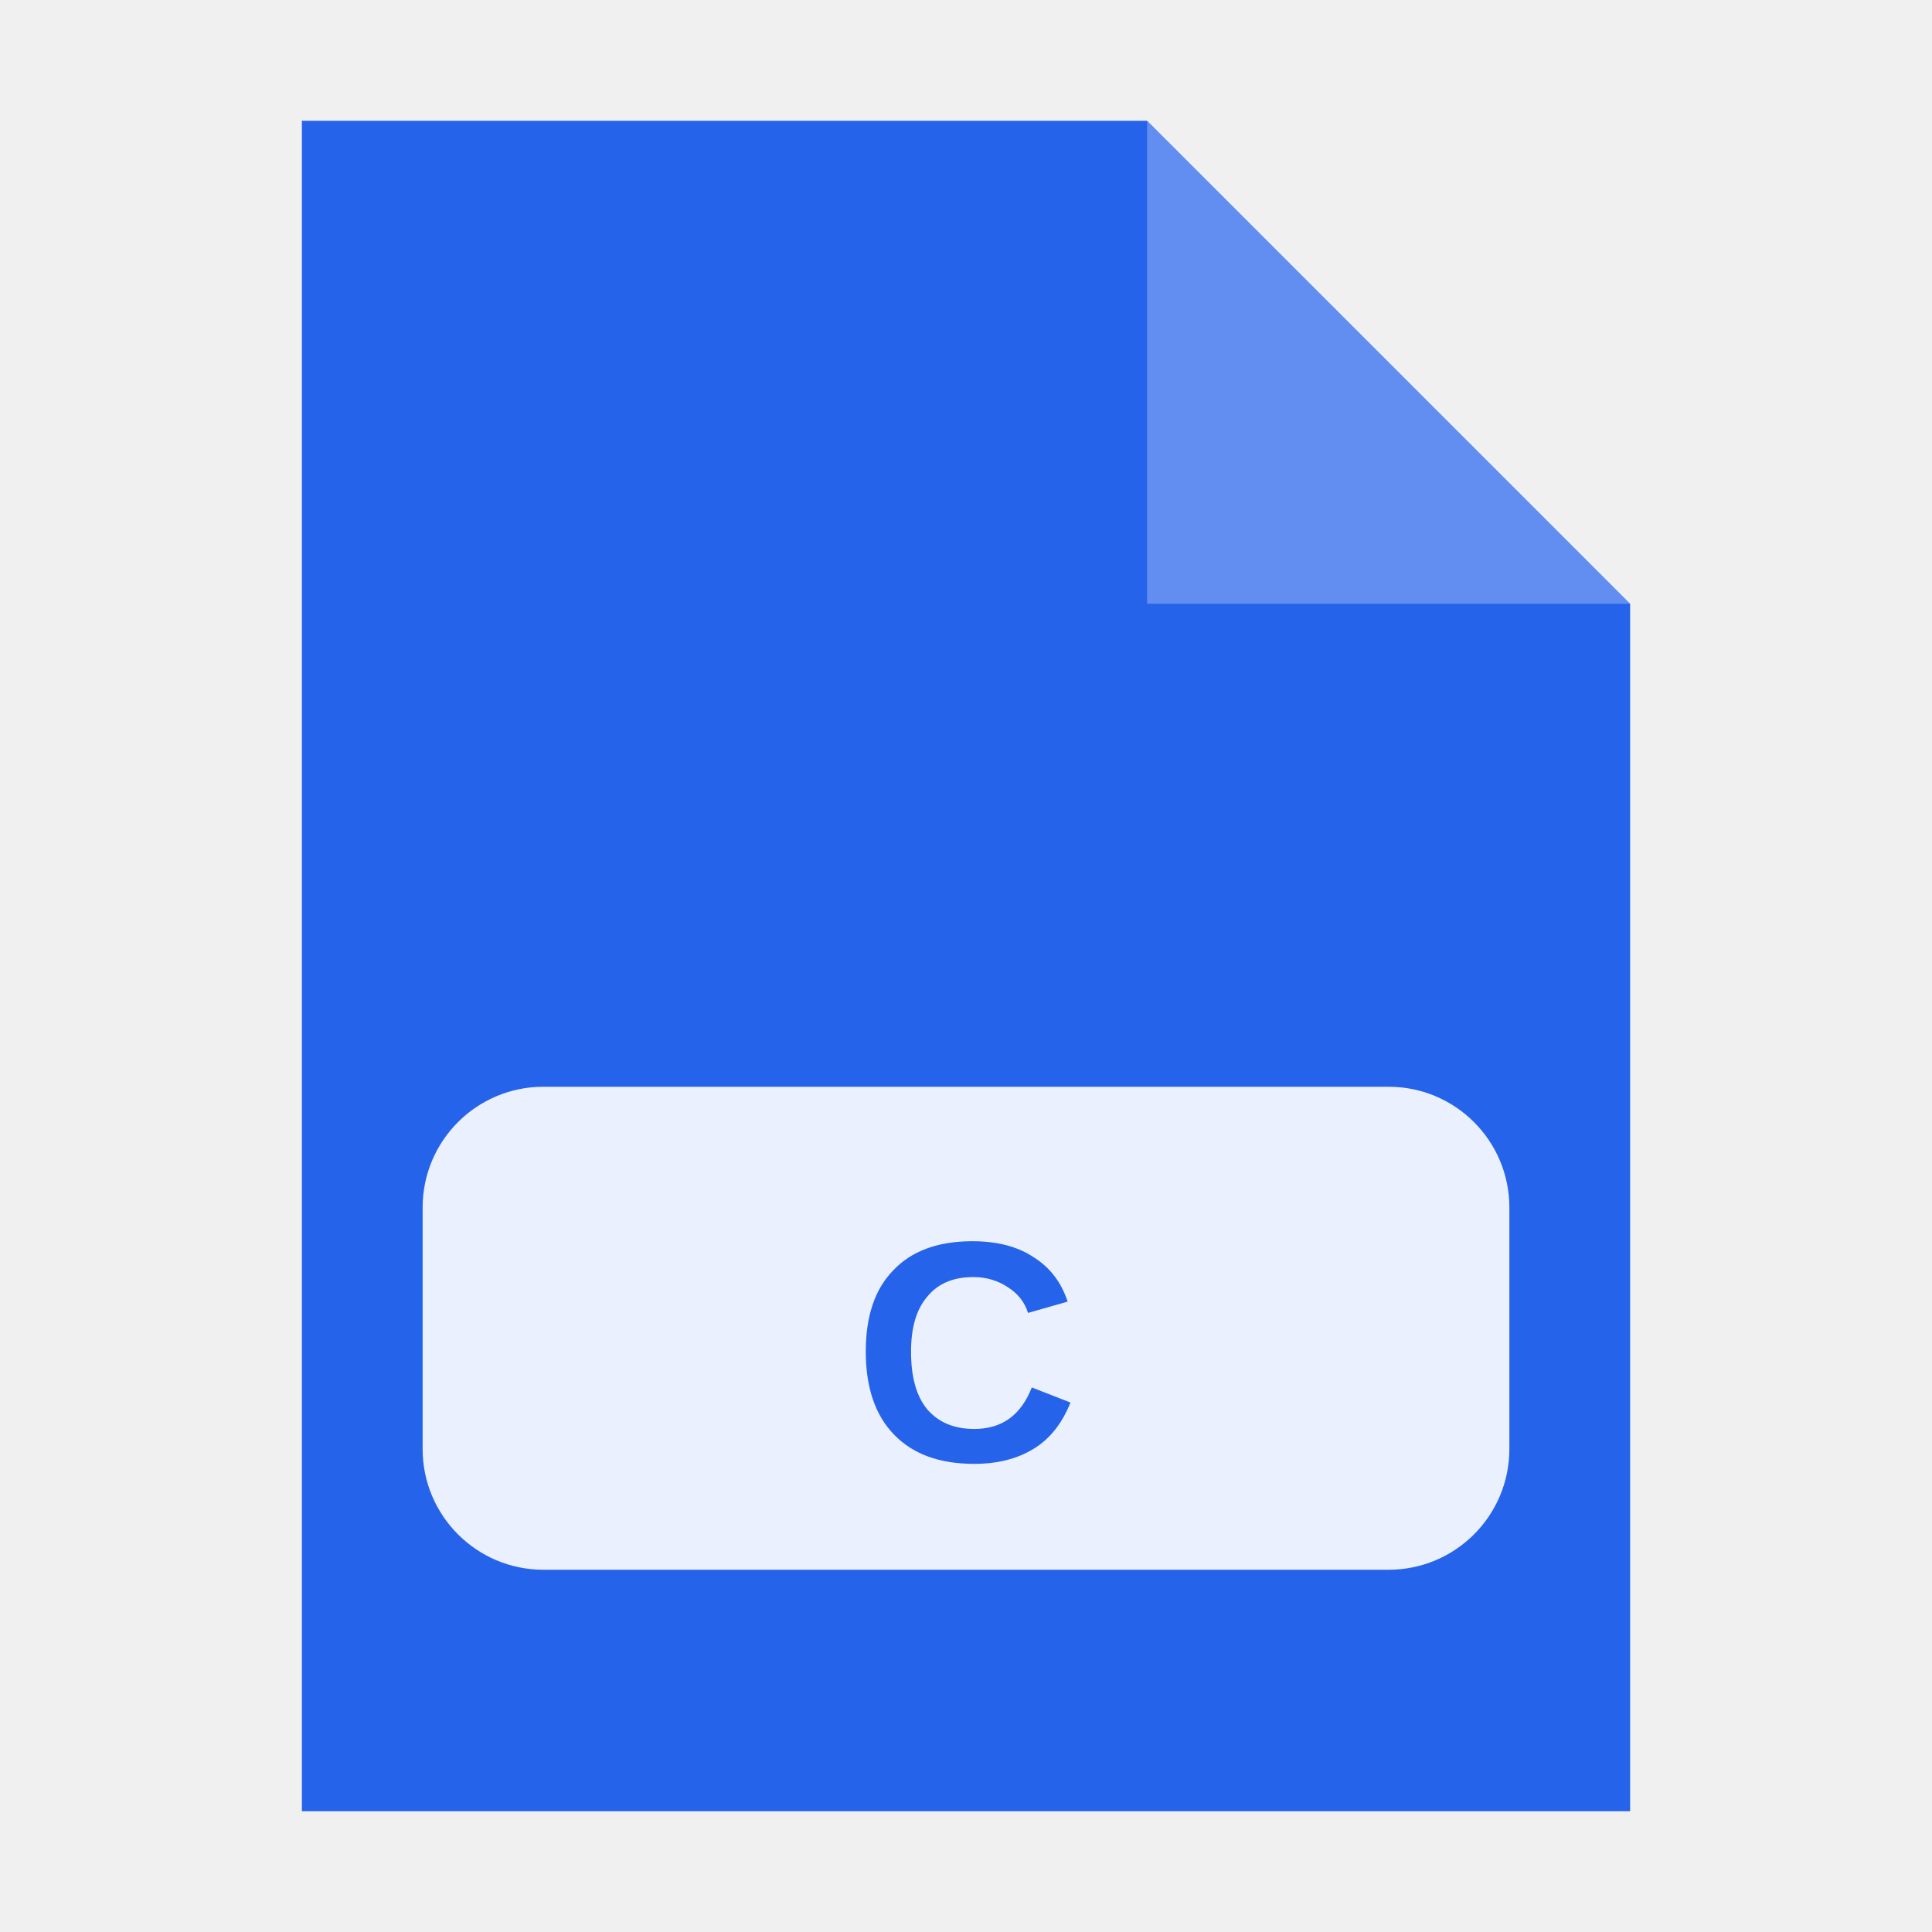
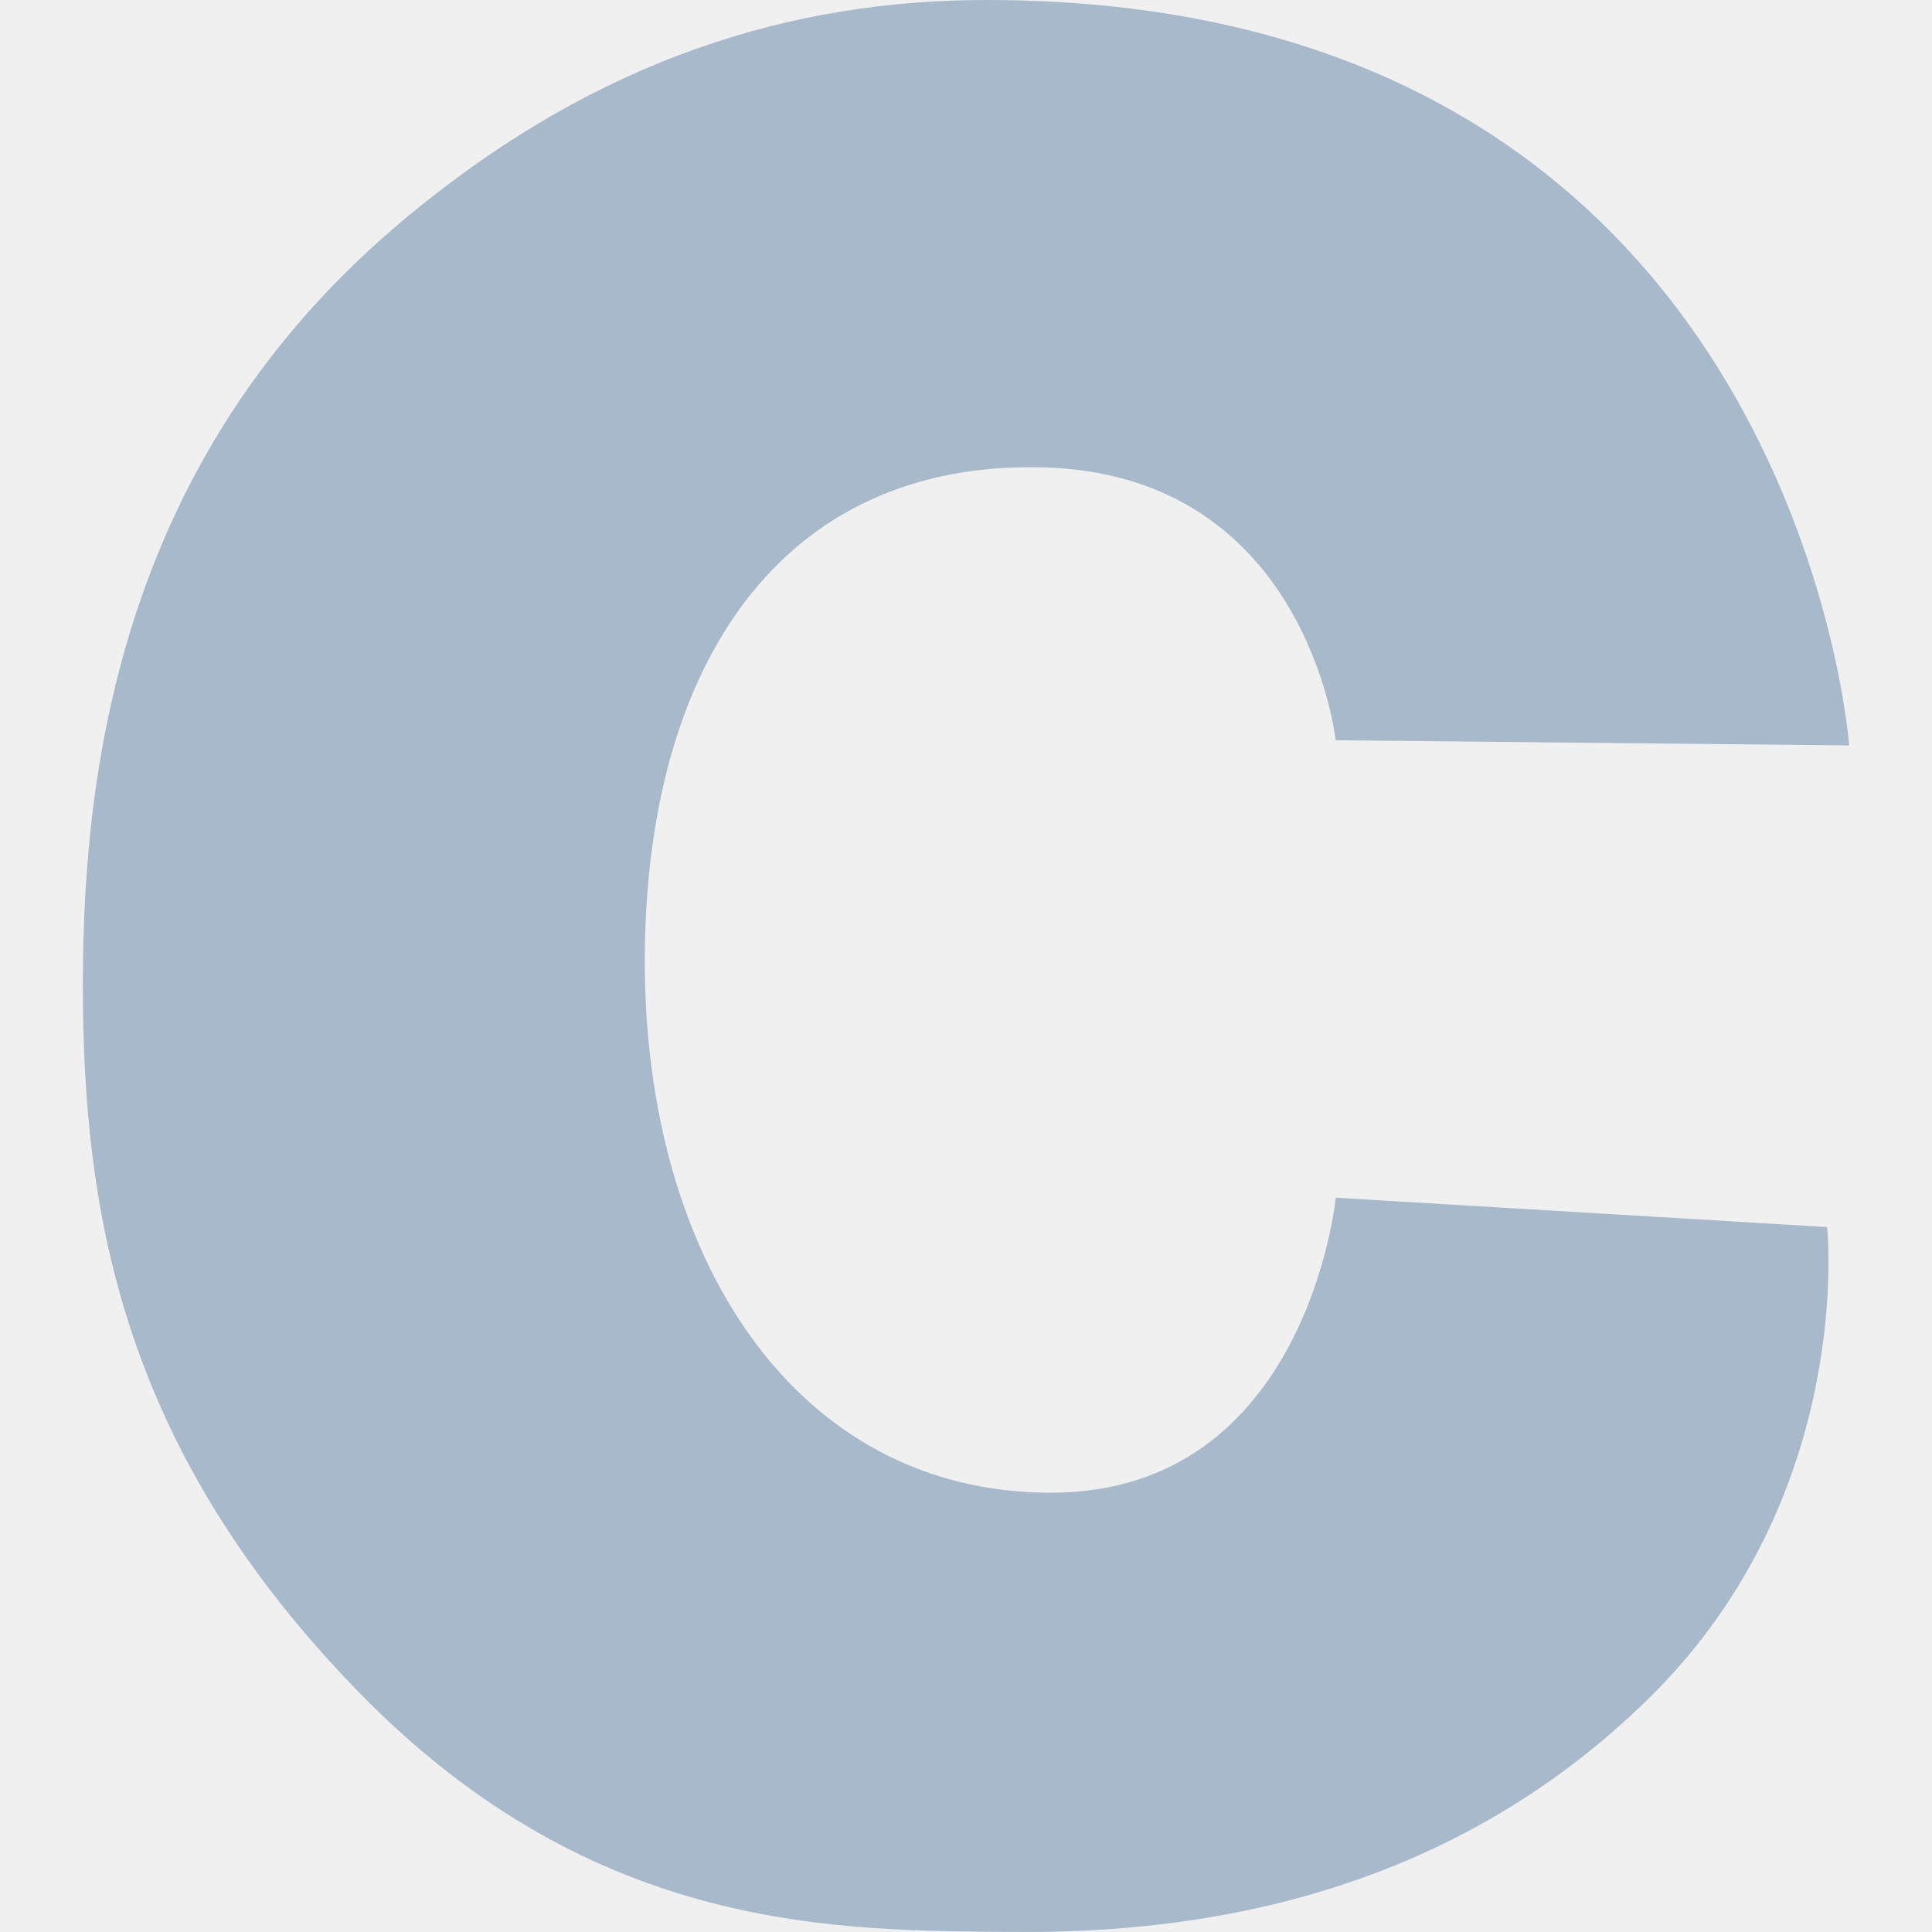
- <svg xmlns="http://www.w3.org/2000/svg" viewBox="0 0 32 32" role="img" aria-label="C file">
-   <path fill="#2563eb" d="M5 2h14l8 8v20H5z" />
-   <path fill="#fff" opacity=".28" d="M19 2v8h8z" />
-   <rect x="7" y="18" width="18" height="8" rx="2" fill="#fff" opacity=".9" />
-   <text x="16" y="24.2" text-anchor="middle" font-family="Arial,sans-serif" font-size="5.2" font-weight="700" fill="#2563eb">C</text>
+ <svg xmlns="http://www.w3.org/2000/svg" fill="#A8B9CC" role="img" viewBox="0 0 24 24">
+   <path d="M16.592 9.196s-.354-3.298-3.627-3.39c-3.274-.09-4.955 2.474-4.955 6.14 0 3.665 1.858 6.597 5.045 6.597 3.184 0 3.538-3.665 3.538-3.665l6.104.365s.36 3.31-2.196 5.836c-2.552 2.524-5.69 2.937-7.876 2.92-2.19-.017-5.226.034-8.16-2.97-2.938-3.01-3.436-5.93-3.436-8.8 0-2.87.556-6.67 4.047-9.55C7.444.72 9.849 0 12.254 0c10.042 0 10.717 9.26 10.717 9.26z" />
</svg>
